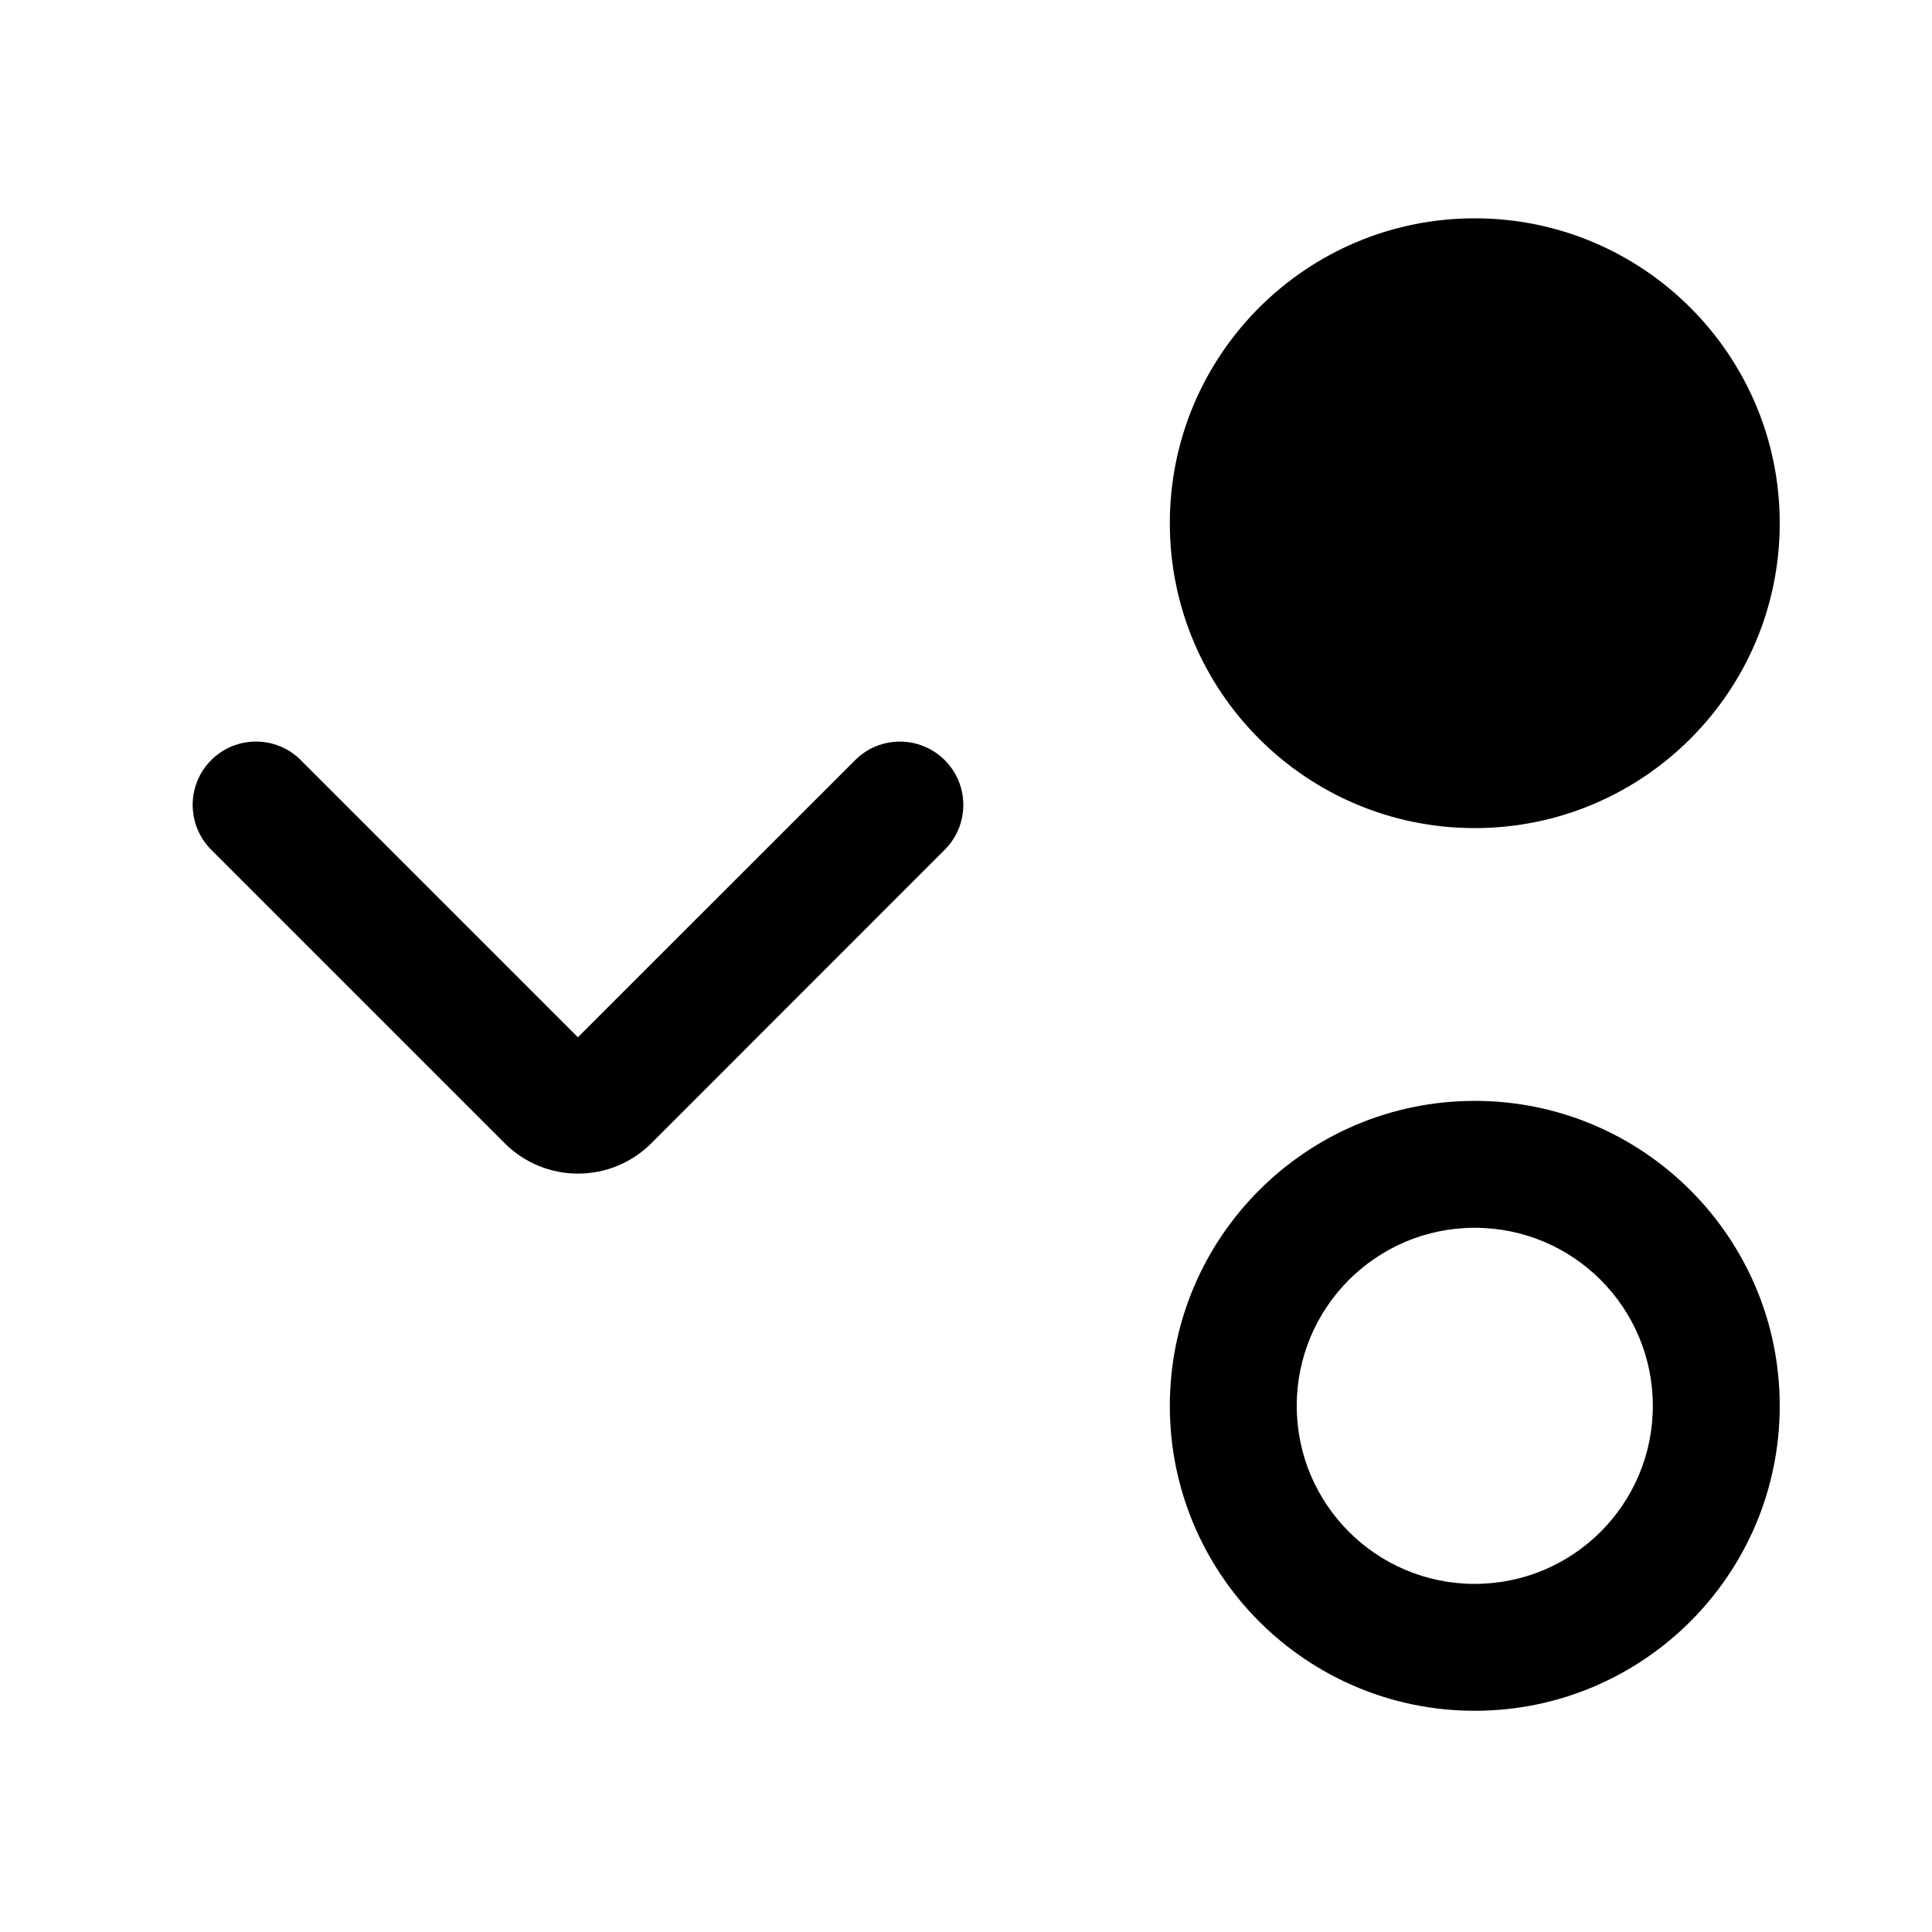
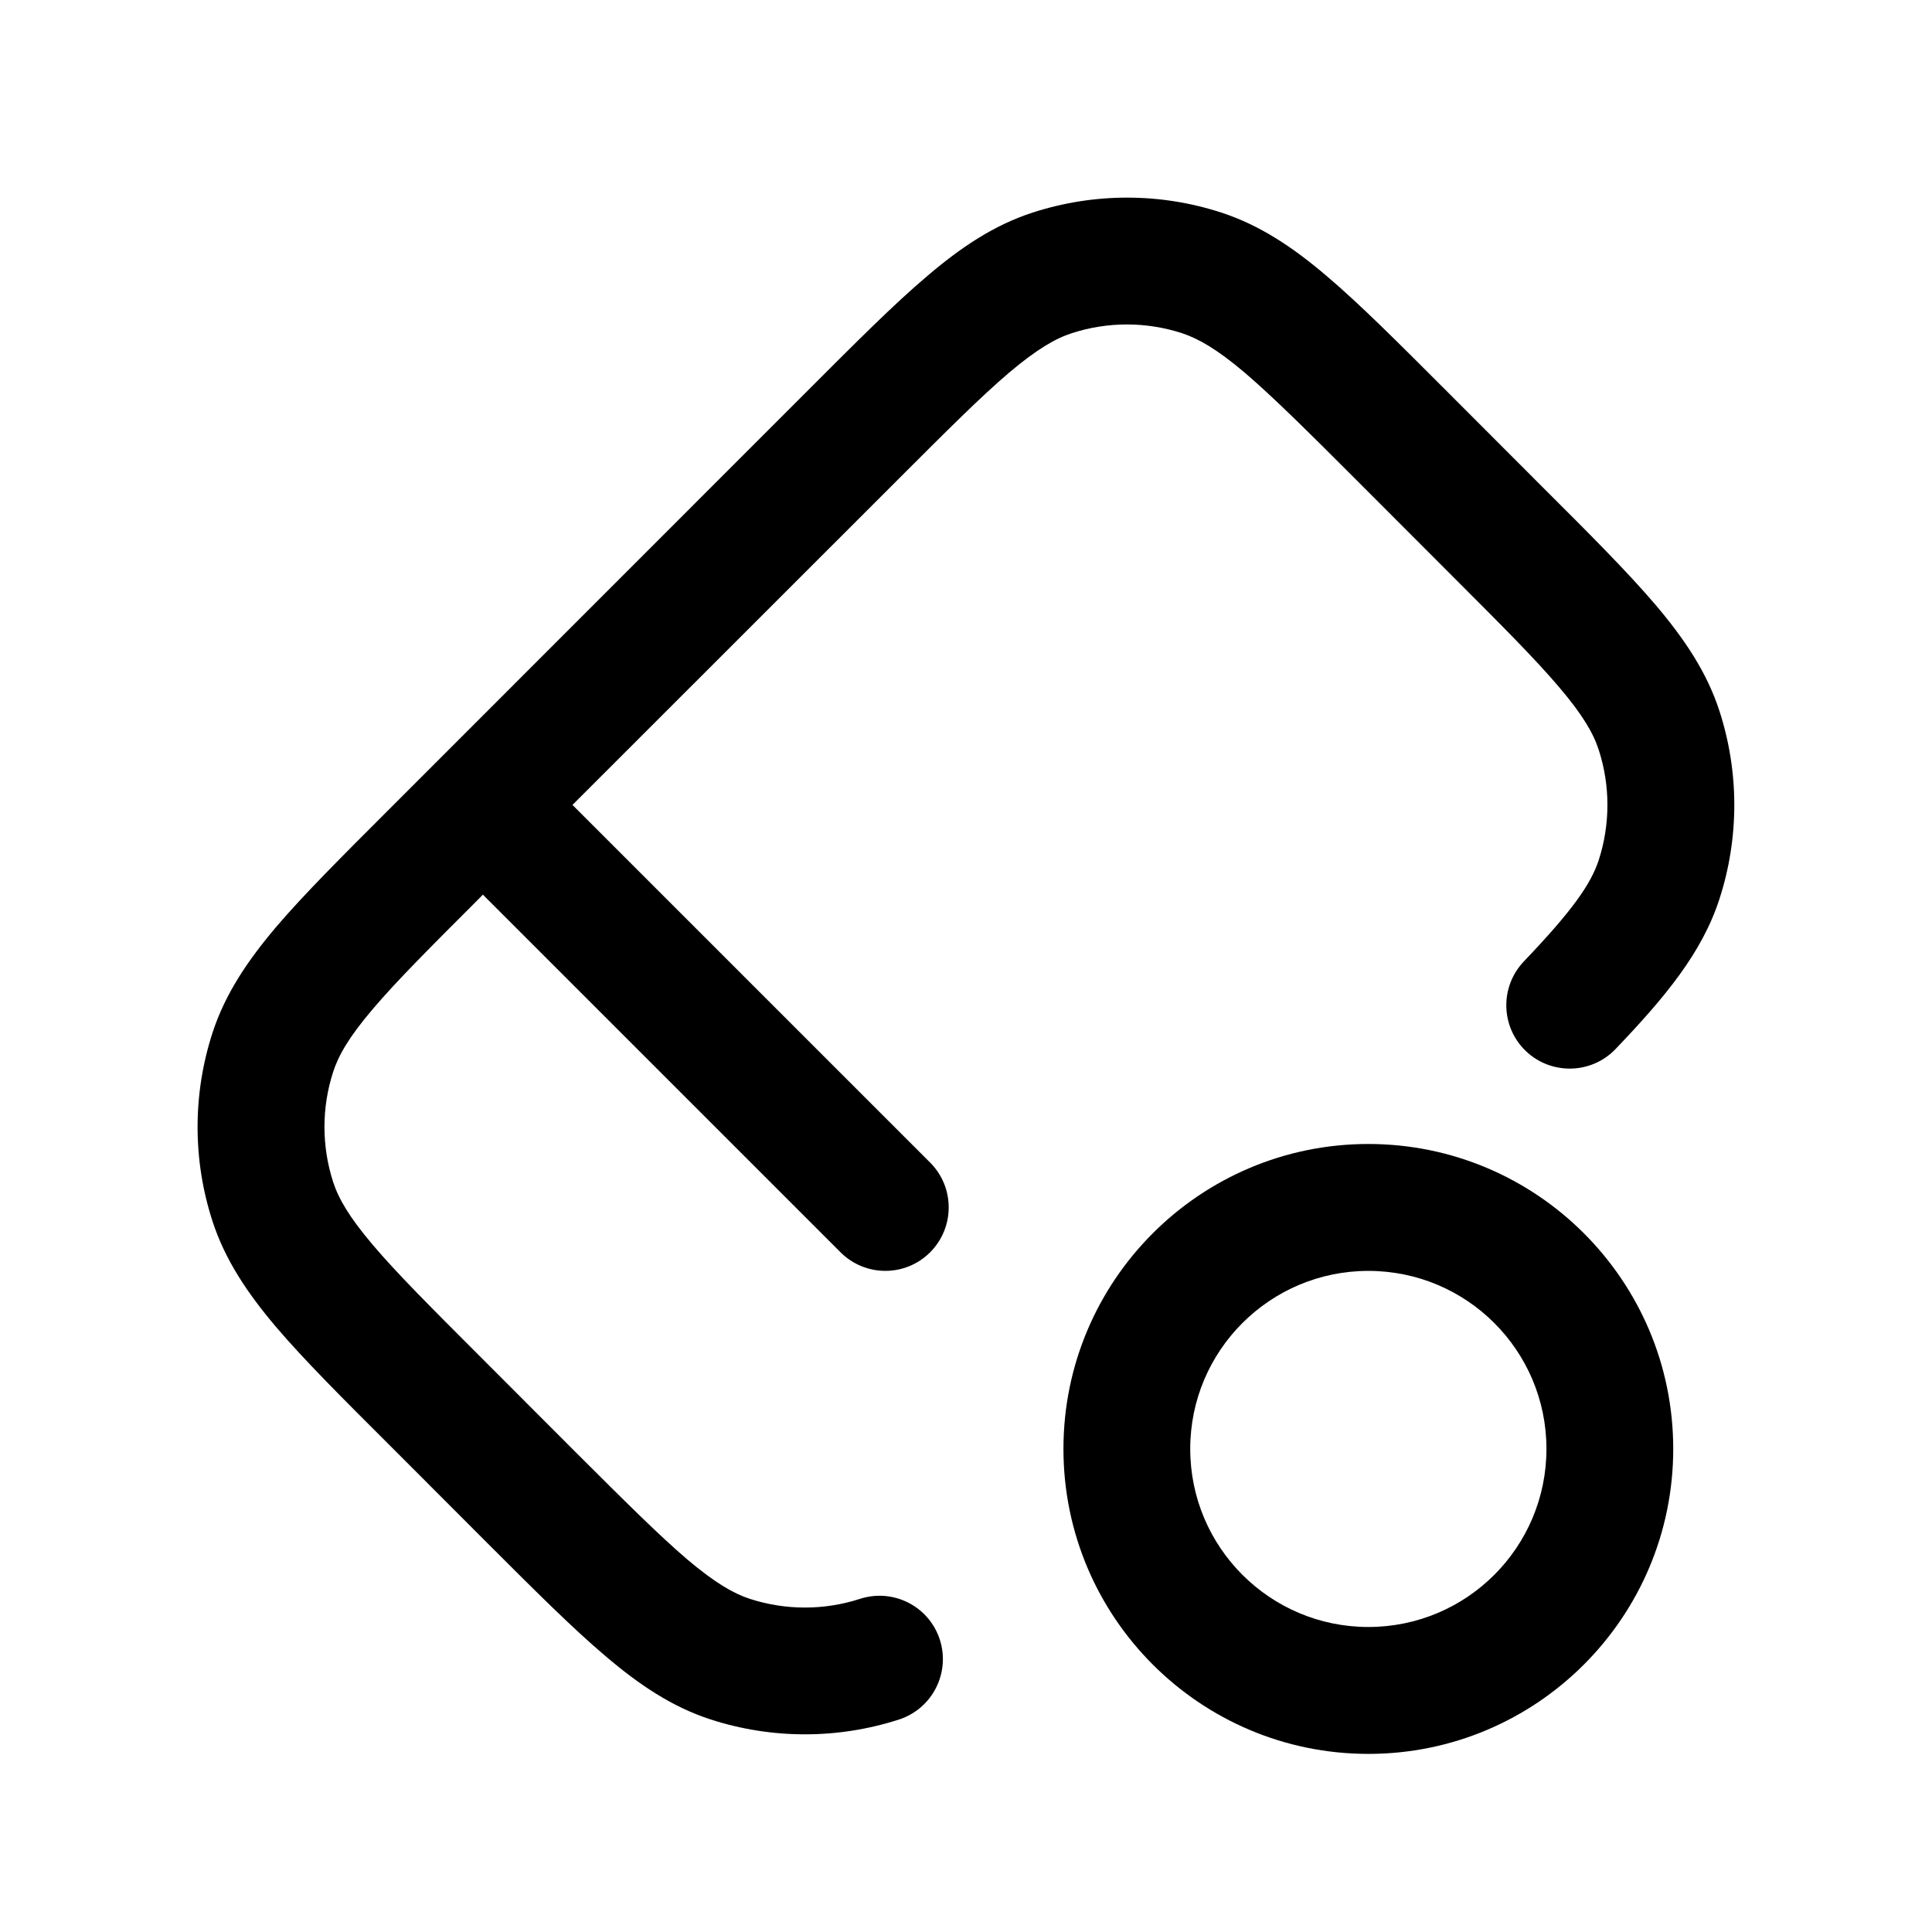
<svg xmlns="http://www.w3.org/2000/svg" width="16" height="16" viewBox="0 0 16 16" fill="none">
-   <path fill-rule="evenodd" clip-rule="evenodd" d="M12.213 9.117C13.607 9.117 14.739 10.248 14.739 11.643C14.739 13.037 13.607 14.168 12.213 14.168C10.819 14.168 9.688 13.037 9.688 11.643C9.688 10.248 10.819 9.117 12.213 9.117ZM12.213 10.168C11.399 10.168 10.739 10.828 10.739 11.643C10.739 12.457 11.399 13.117 12.213 13.117C13.028 13.117 13.688 12.457 13.688 11.643C13.688 10.828 13.028 10.168 12.213 10.168Z" fill="currentColor" />
-   <path d="M7.082 6.295C7.287 6.09 7.619 6.091 7.824 6.295C8.029 6.5 8.029 6.832 7.824 7.037L5.394 9.468C5.059 9.803 4.515 9.803 4.18 9.468L1.749 7.037C1.545 6.832 1.544 6.5 1.749 6.295C1.954 6.09 2.286 6.09 2.491 6.295L4.786 8.59L7.082 6.295Z" fill="currentColor" />
-   <path d="M12.213 1.808C13.607 1.808 14.739 2.939 14.739 4.333C14.739 5.727 13.607 6.858 12.213 6.858C10.819 6.858 9.688 5.728 9.688 4.333C9.688 2.938 10.819 1.808 12.213 1.808Z" fill="currentColor" />
+   <path fill-rule="evenodd" clip-rule="evenodd" d="M11.332 9.474C12.726 9.474 13.857 10.605 13.857 11.999C13.857 13.394 12.726 14.525 11.332 14.525C9.938 14.525 8.807 13.394 8.807 11.999C8.807 10.605 9.938 9.474 11.332 9.474ZM11.332 10.525C10.518 10.525 9.857 11.185 9.857 11.999C9.857 12.814 10.518 13.474 11.332 13.474C12.147 13.474 12.807 12.814 12.807 11.999C12.807 11.185 12.147 10.525 11.332 10.525Z" fill="currentColor" />
+   <path d="M8.553 1.76C9.06 1.596 9.606 1.595 10.113 1.76C10.433 1.864 10.708 2.048 10.987 2.286C11.262 2.519 11.577 2.835 11.967 3.225L12.774 4.033C13.164 4.422 13.479 4.737 13.713 5.012C13.95 5.292 14.135 5.566 14.239 5.886C14.404 6.393 14.404 6.94 14.239 7.447C14.094 7.894 13.786 8.262 13.379 8.688C13.179 8.897 12.846 8.904 12.637 8.705C12.427 8.504 12.42 8.172 12.62 7.962C13.024 7.539 13.175 7.321 13.24 7.123C13.336 6.826 13.336 6.506 13.24 6.21C13.196 6.074 13.108 5.921 12.913 5.692C12.714 5.457 12.434 5.177 12.032 4.775L11.225 3.967C10.823 3.565 10.542 3.286 10.308 3.086C10.078 2.891 9.924 2.804 9.788 2.759C9.492 2.663 9.173 2.663 8.877 2.759C8.741 2.803 8.588 2.891 8.357 3.086C8.122 3.286 7.843 3.565 7.441 3.967L4.741 6.666L7.703 9.628C7.908 9.833 7.908 10.165 7.703 10.371C7.498 10.576 7.166 10.576 6.961 10.371L3.999 7.409L3.967 7.442C3.565 7.844 3.285 8.123 3.086 8.358C2.89 8.588 2.803 8.741 2.759 8.877C2.663 9.173 2.663 9.492 2.759 9.789C2.803 9.925 2.891 10.078 3.086 10.308C3.285 10.543 3.565 10.823 3.967 11.225L4.774 12.033C5.176 12.434 5.457 12.714 5.691 12.914C5.921 13.108 6.074 13.197 6.21 13.241C6.506 13.337 6.826 13.337 7.122 13.241C7.398 13.152 7.693 13.302 7.783 13.578C7.872 13.853 7.722 14.15 7.446 14.24C6.939 14.404 6.393 14.404 5.886 14.24C5.565 14.136 5.291 13.951 5.012 13.713C4.737 13.48 4.422 13.165 4.032 12.775L3.225 11.967C2.835 11.578 2.519 11.263 2.285 10.988C2.048 10.708 1.864 10.434 1.76 10.114C1.595 9.607 1.595 9.06 1.76 8.553C1.864 8.233 2.048 7.959 2.285 7.679C2.519 7.404 2.835 7.09 3.225 6.7L6.699 3.225C7.089 2.835 7.403 2.519 7.679 2.286C7.958 2.048 8.232 1.864 8.553 1.76Z" fill="currentColor" />
</svg>
